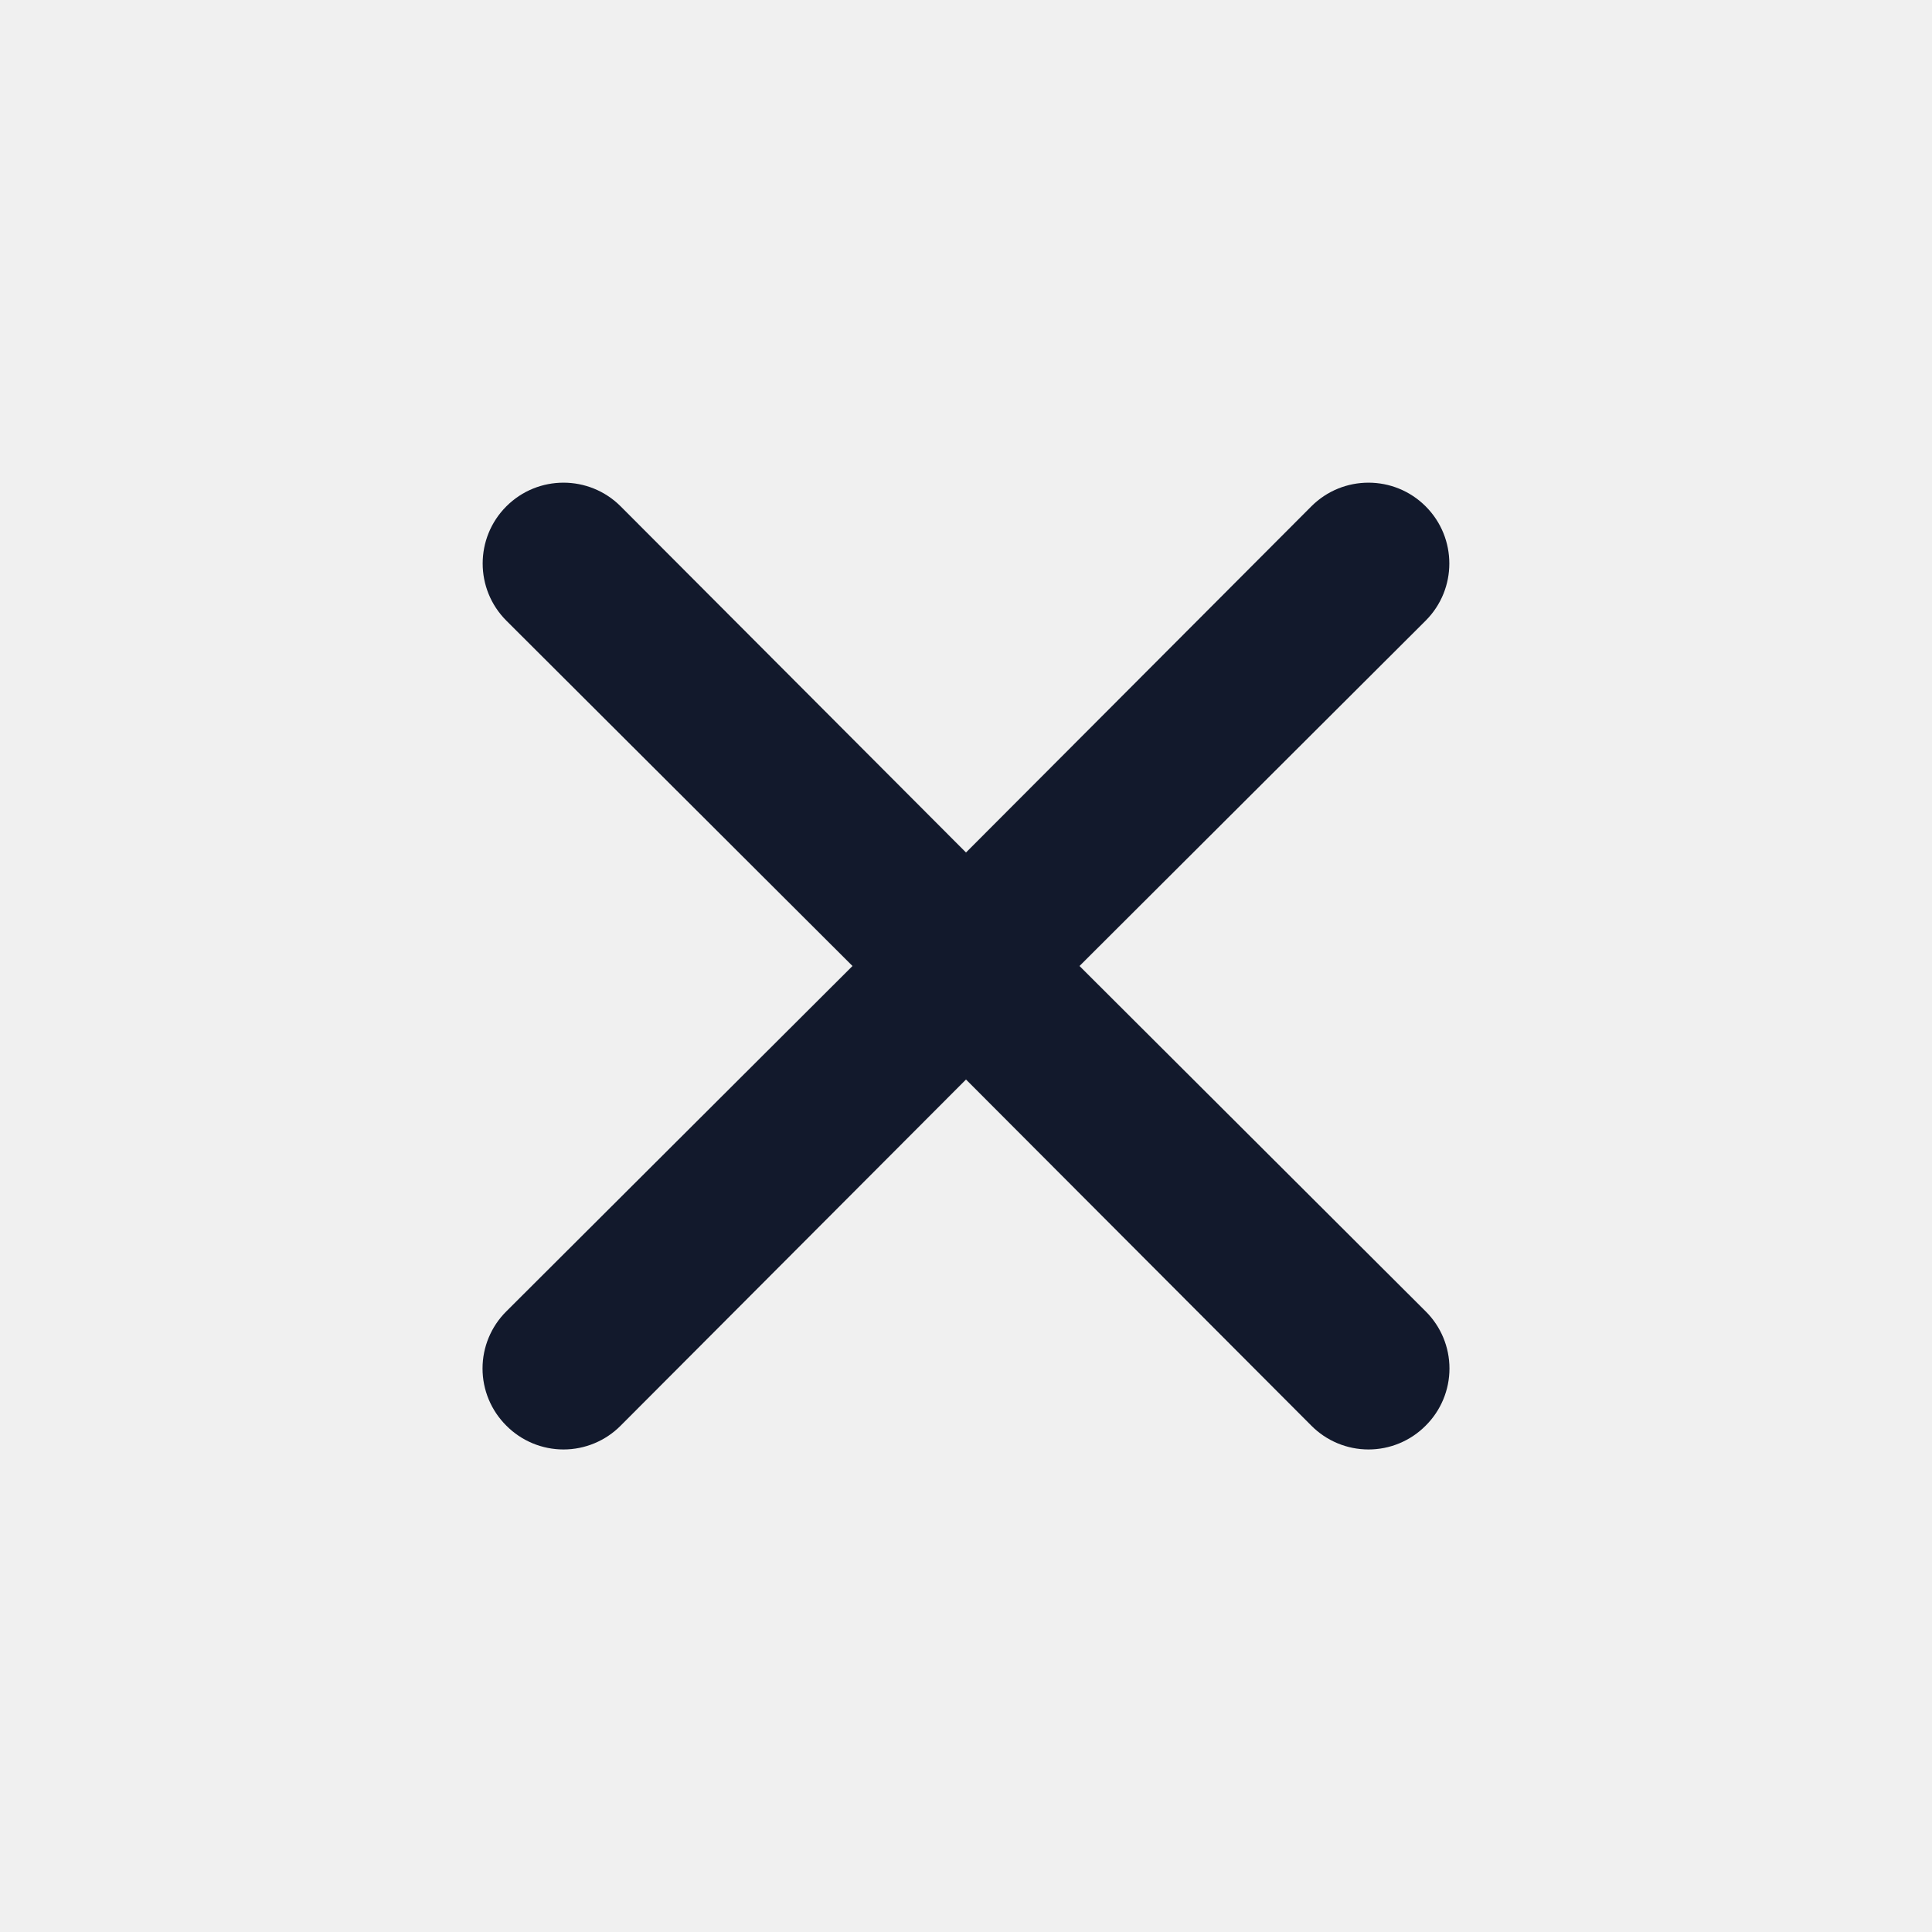
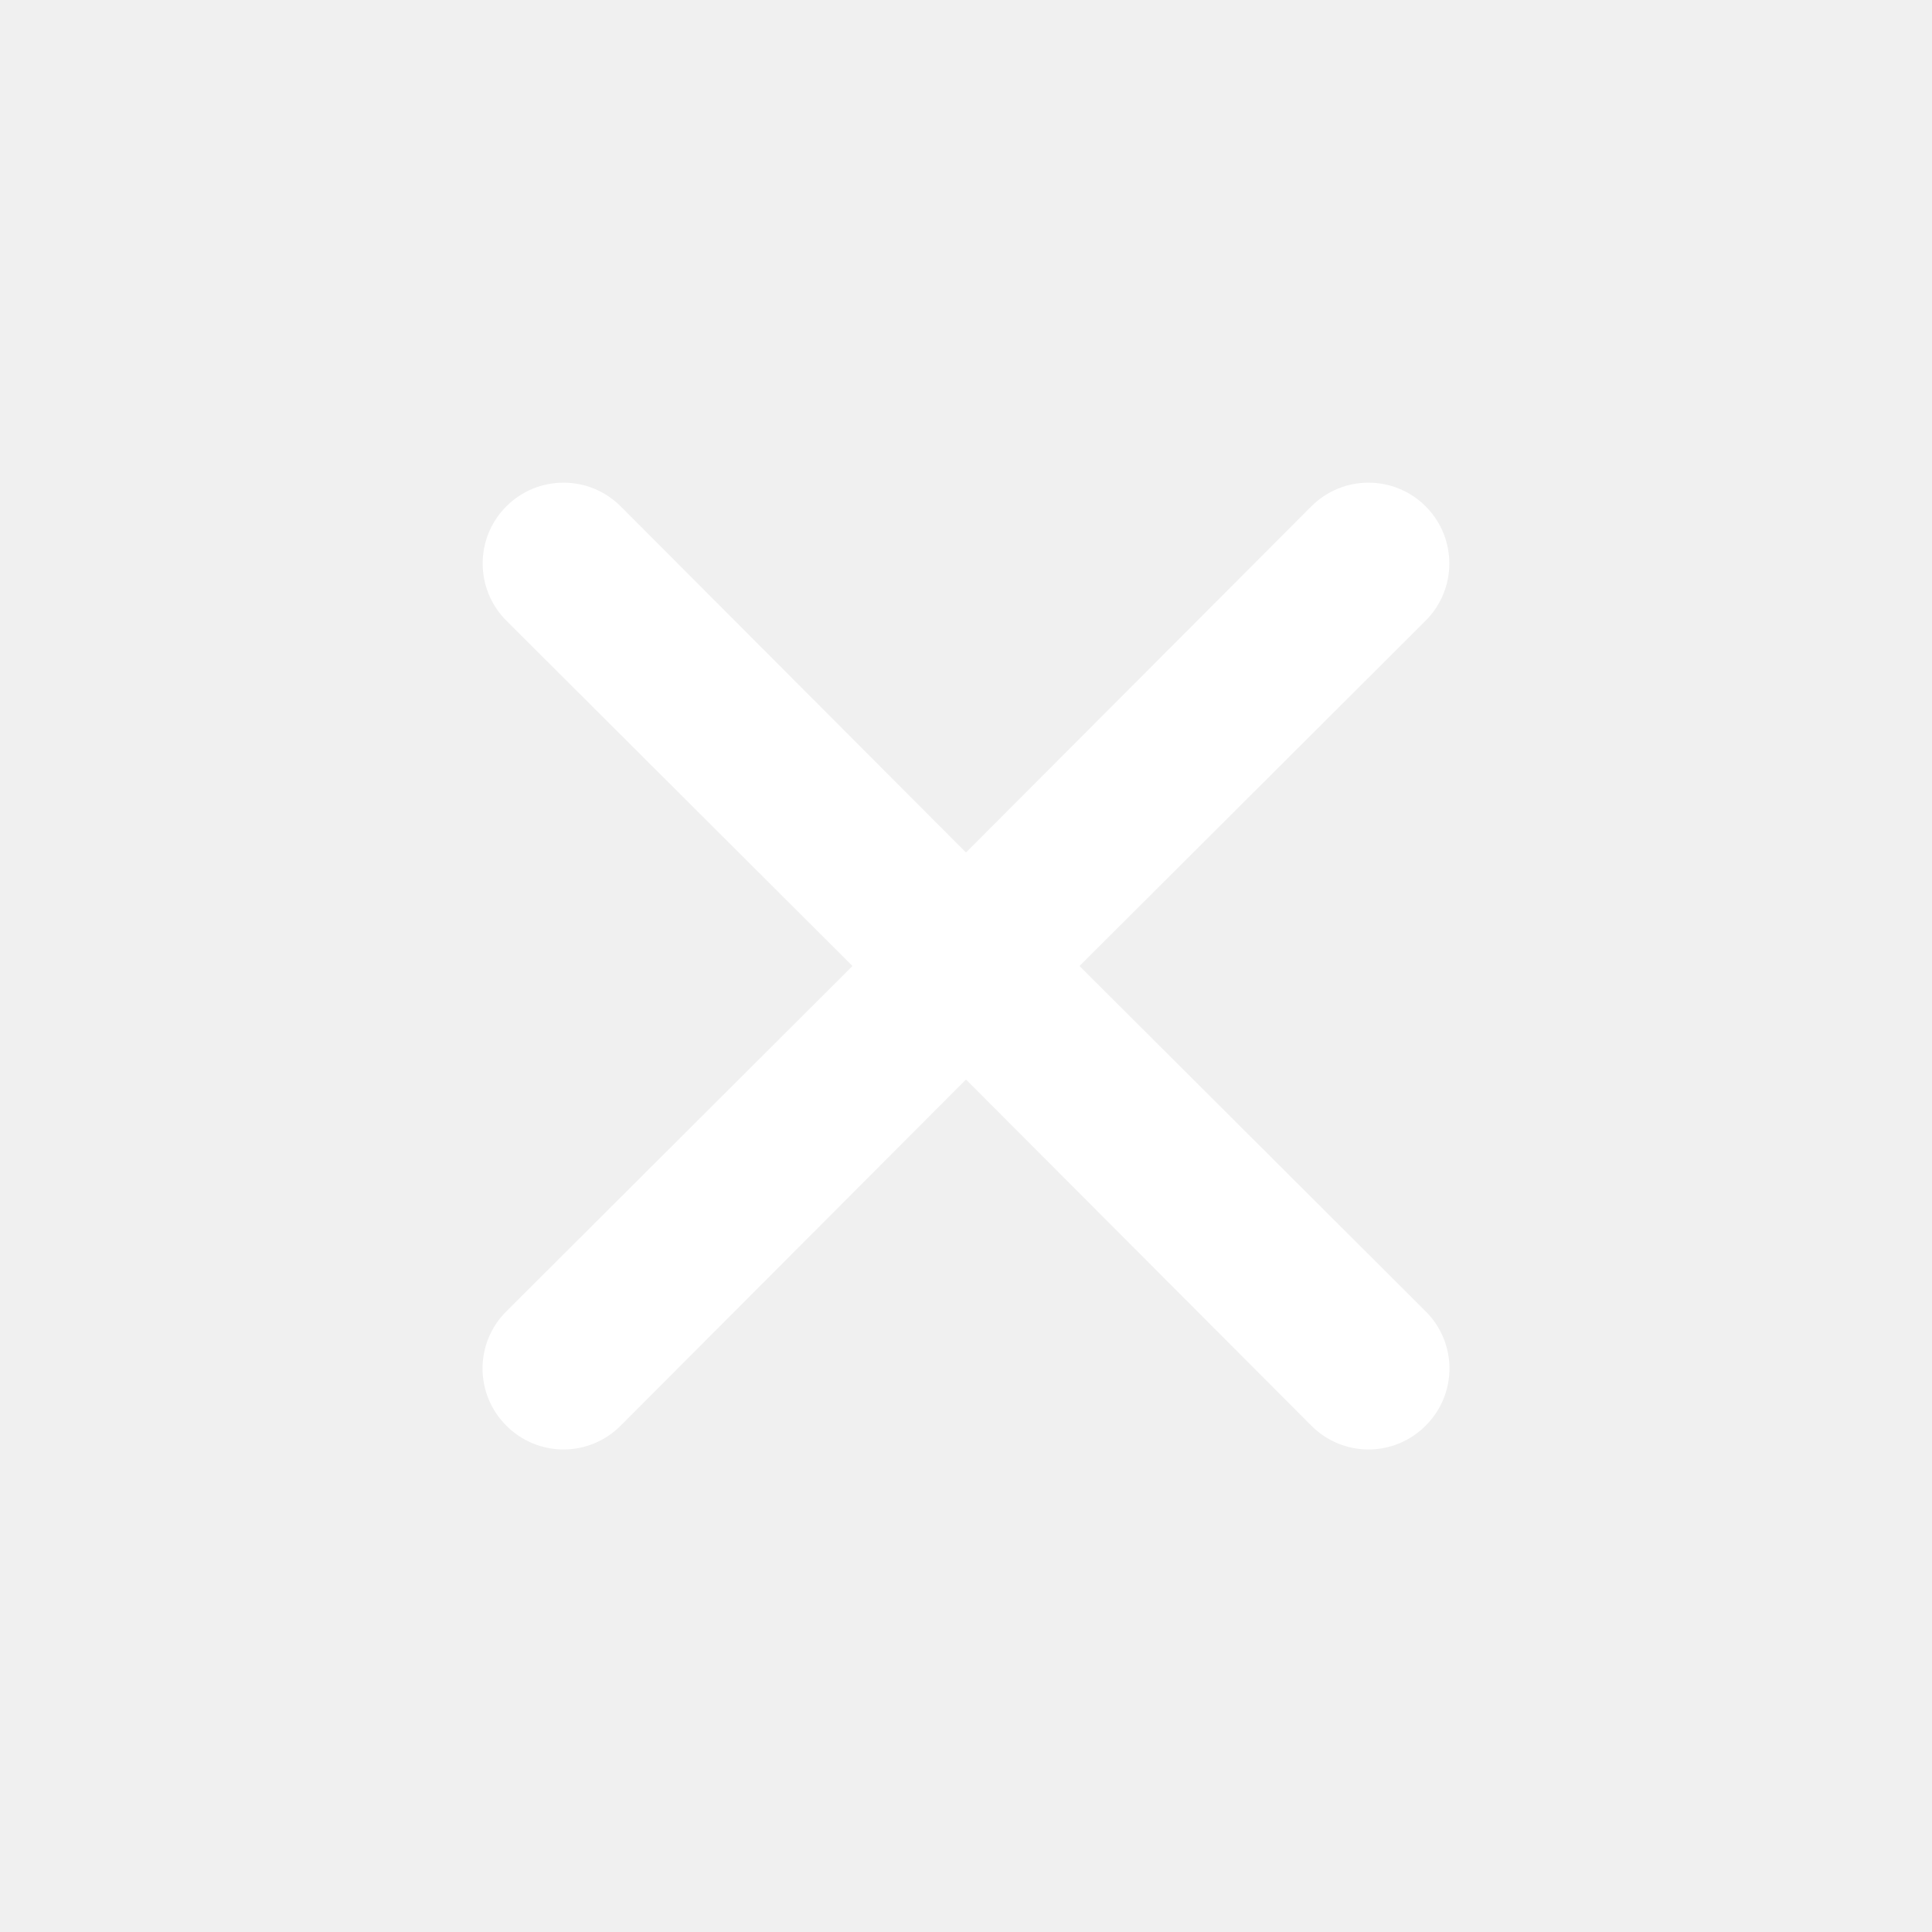
<svg xmlns="http://www.w3.org/2000/svg" viewBox="0 0 24 24">
  <g data-name="Layer 2">
    <g data-name="close">
      <rect width="24" height="24" transform="rotate(180 12 12)" opacity="0" />
-       <path d="M13.41 12l4.3-4.29a1 1 0 1 0-1.42-1.42L12 10.59l-4.29-4.3a1 1 0 0 0-1.42 1.42l4.3 4.29-4.3 4.29a1 1 0 0 0 0 1.42 1 1 0 0 0 1.42 0l4.29-4.3 4.29 4.3a1 1 0 0 0 1.42 0 1 1 0 0 0 0-1.42z" fill="#12192c" />
+       <path d="M13.41 12l4.3-4.29a1 1 0 1 0-1.42-1.42L12 10.59l-4.29-4.3a1 1 0 0 0-1.42 1.42l4.3 4.29-4.3 4.29a1 1 0 0 0 0 1.42 1 1 0 0 0 1.42 0l4.29-4.3 4.29 4.3a1 1 0 0 0 1.42 0 1 1 0 0 0 0-1.42z" fill="white" />
    </g>
  </g>
</svg>
